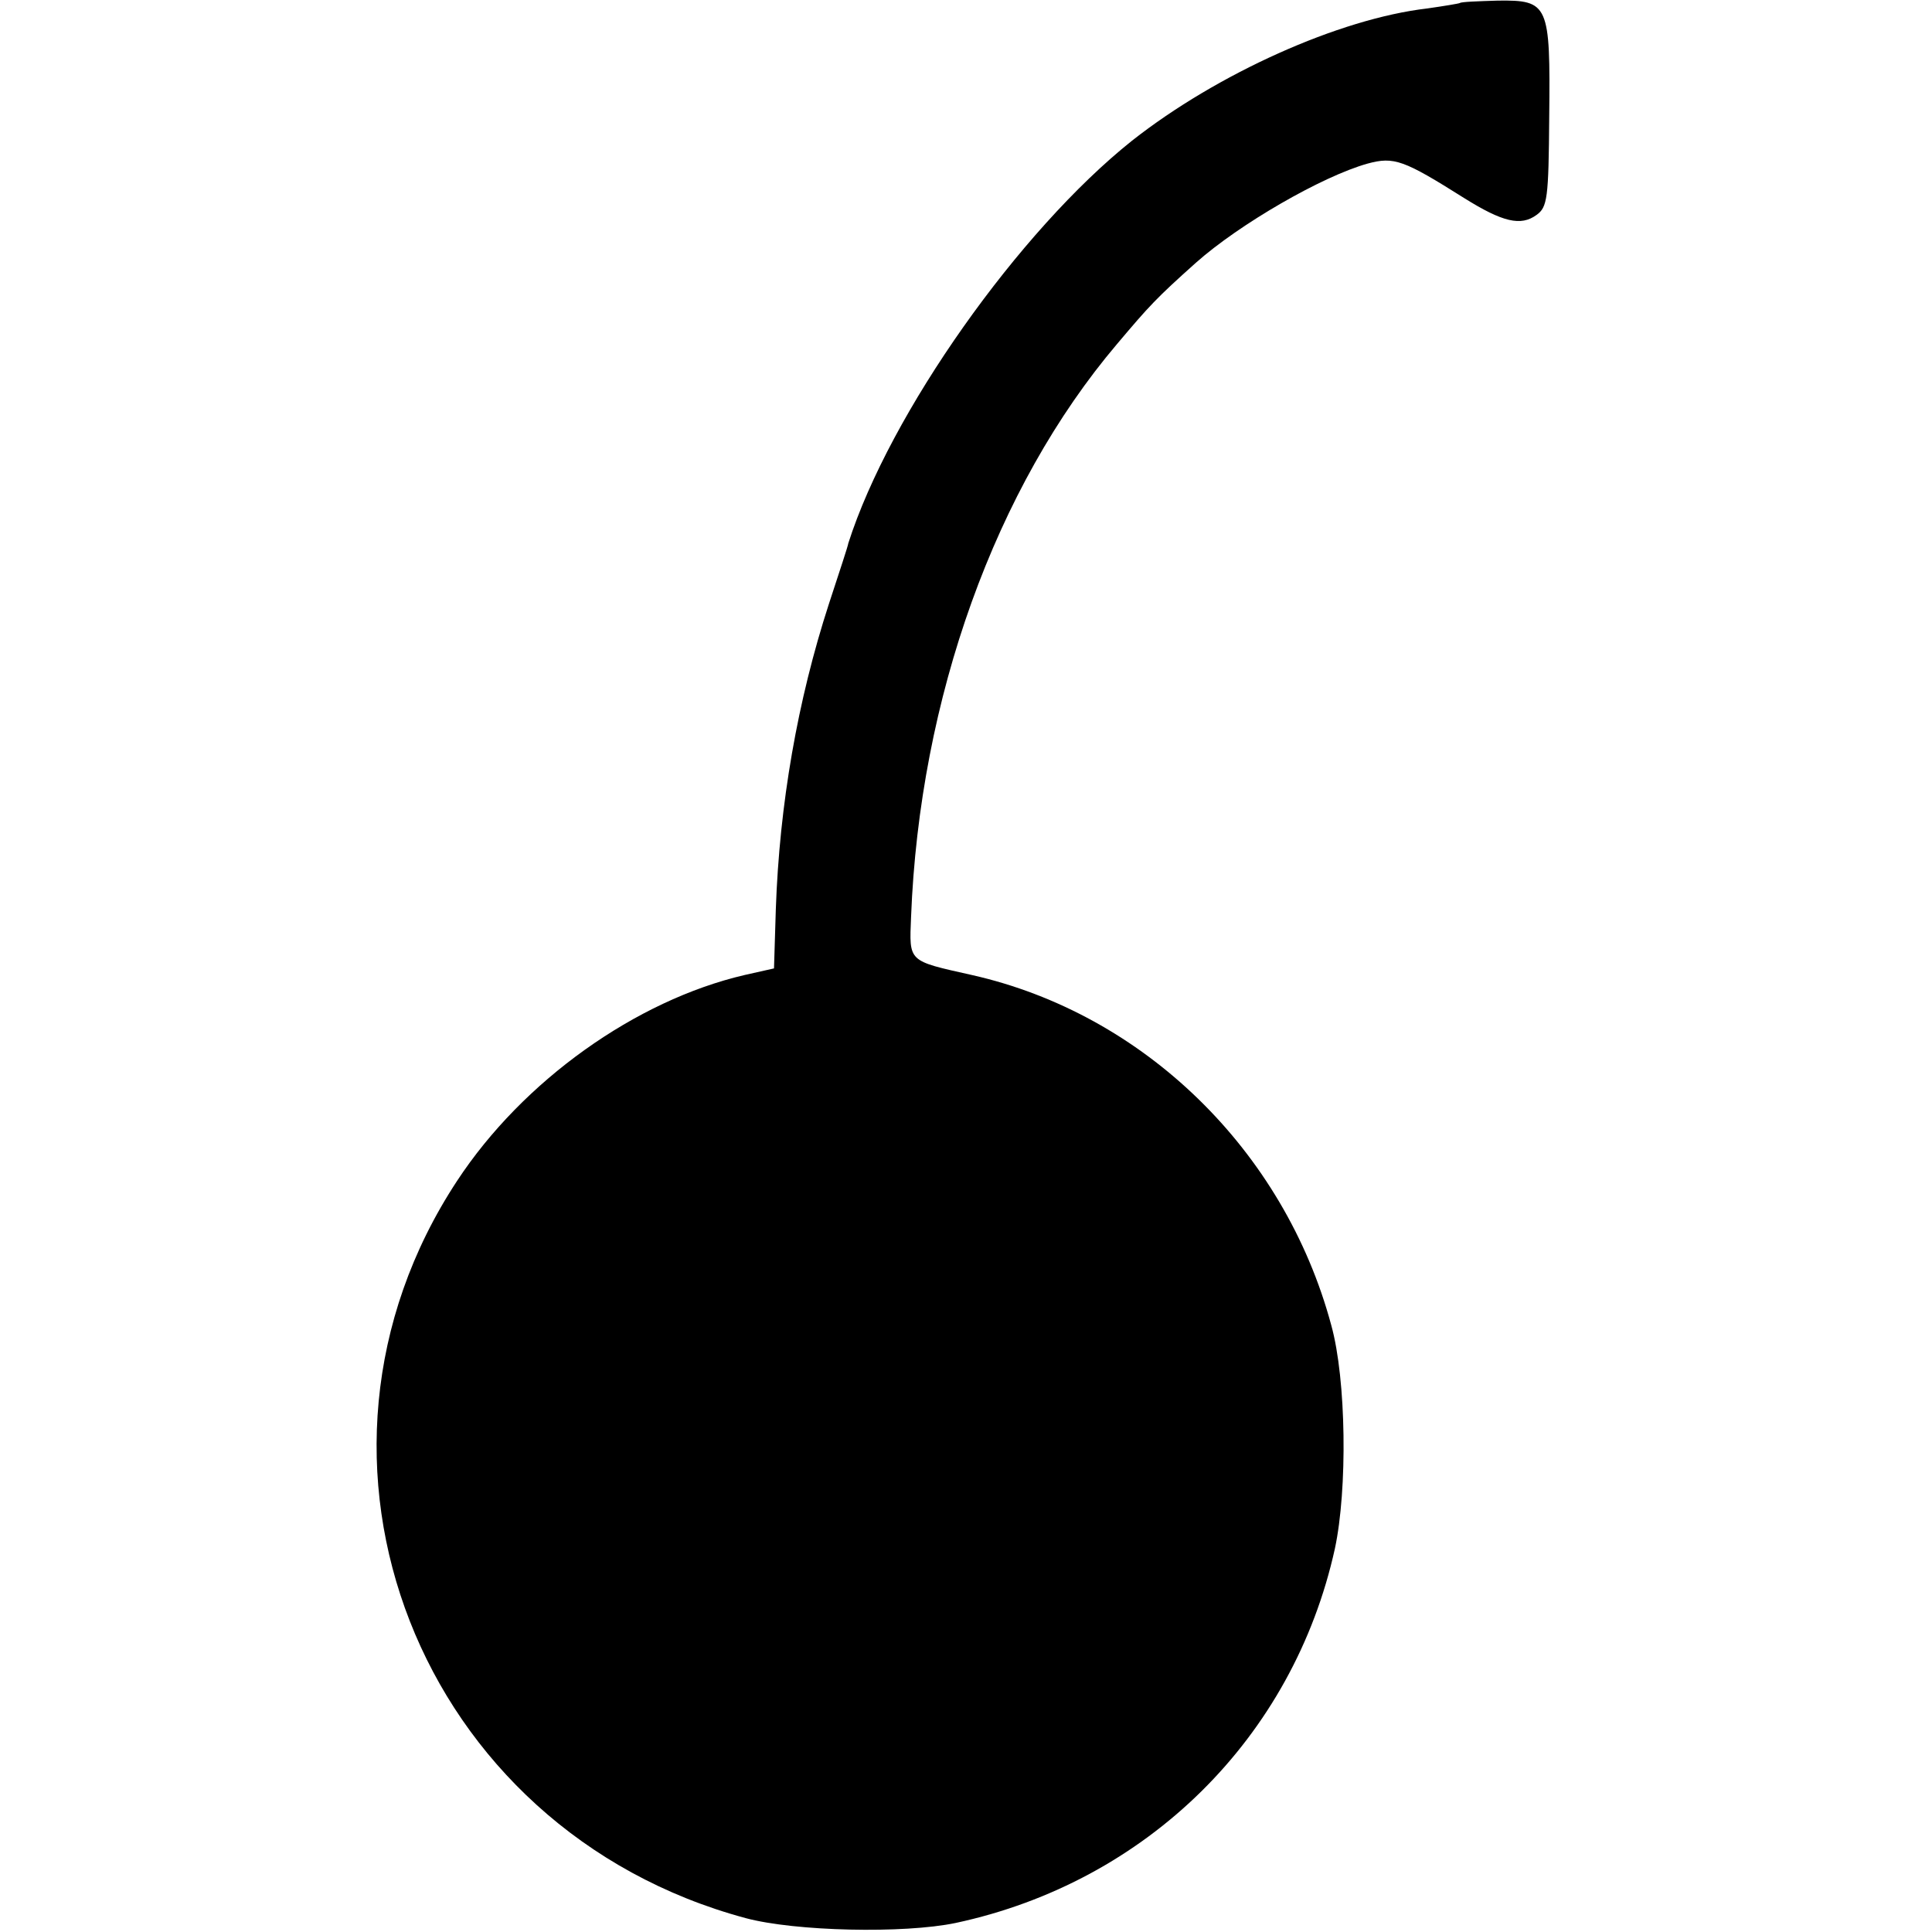
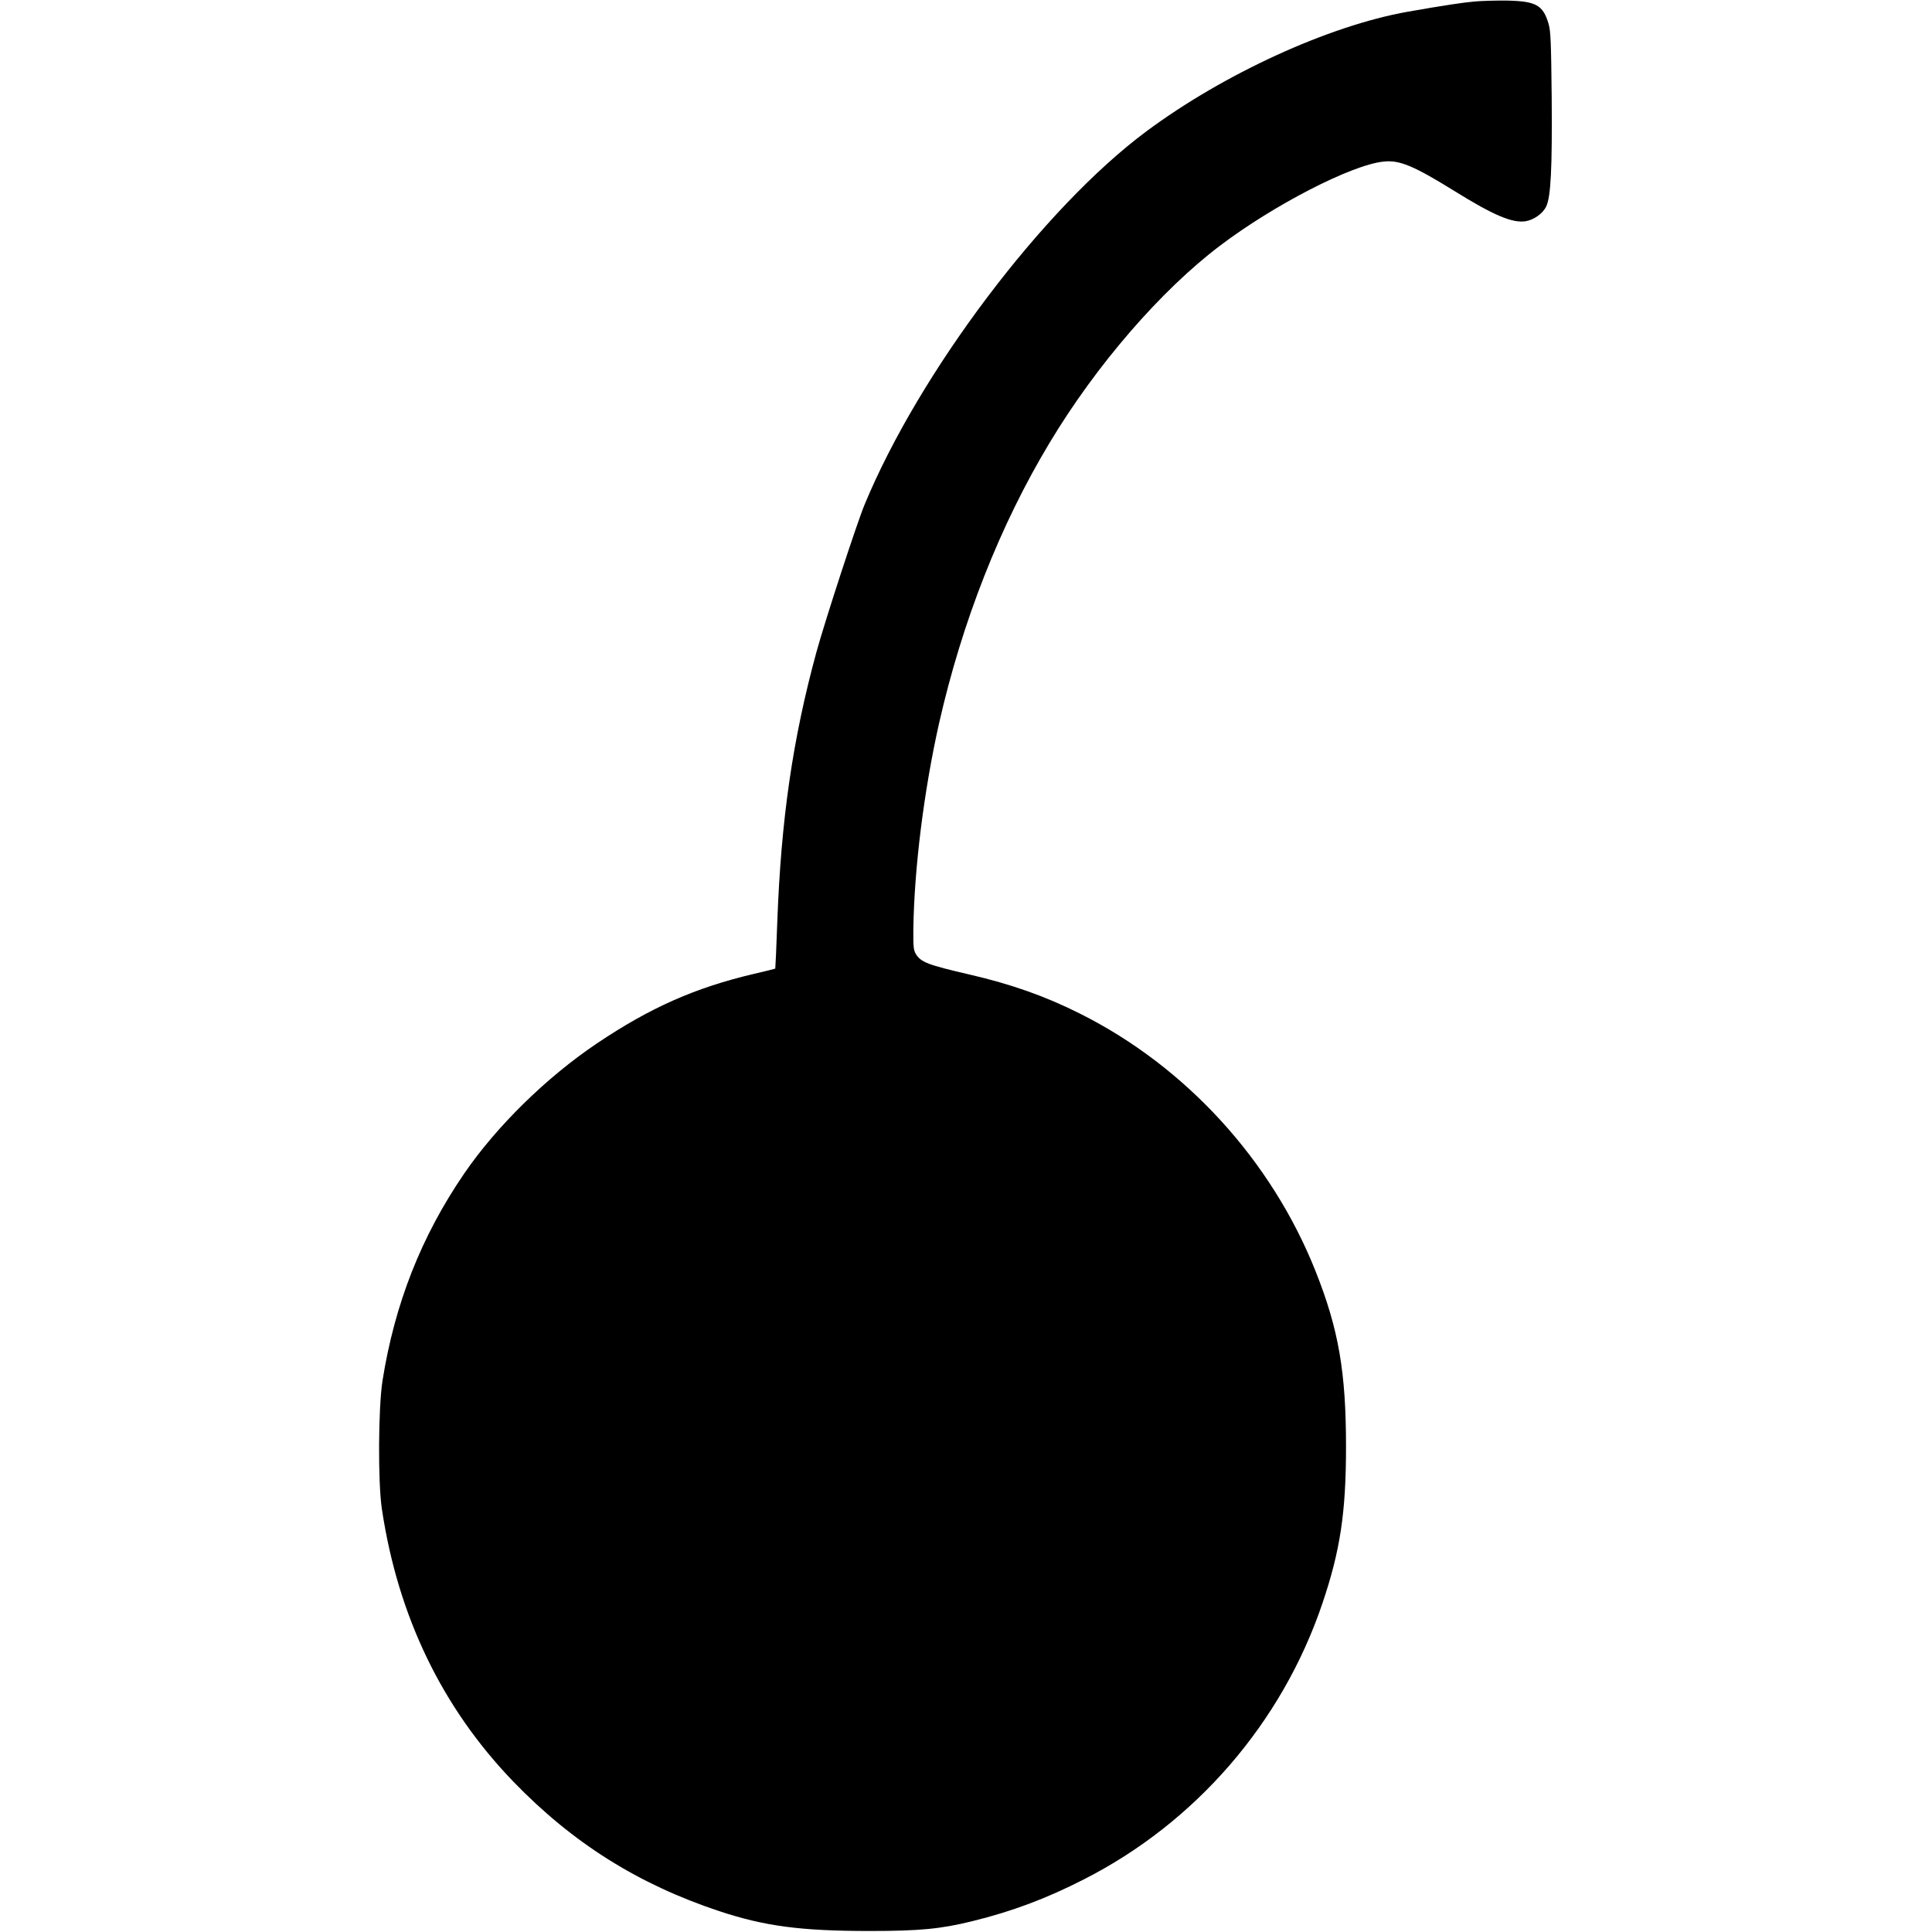
- <svg xmlns="http://www.w3.org/2000/svg" version="1.0" width="320pt" height="320pt" viewBox="0 0 320 320" preserveAspectRatio="xMidYMid meet">
-   <g transform="translate(0,320) scale(0.1,-0.1)" fill="#000000" stroke="none">
-     <path d="M2418 3195 c-2 -1 -26 -5 -54 -9 -146 -17 -348 -108 -489 -219 -187 -149 -401 -451 -470 -667 0 -3 -15 -48 -32 -100 -52 -160 -82 -332 -88 -506 l-3 -98 -49 -11 c-180 -42 -367 -175 -476 -341 -304 -462 -64 -1075 478 -1221 82 -22 262 -26 348 -8 317 68 559 307 628 620 21 98 19 280 -6 370 -78 290 -311 516 -595 580 -107 24 -104 21 -101 96 14 363 140 712 341 949 54 64 65 76 131 135 72 64 209 143 284 164 44 12 60 6 160 -57 64 -40 94 -47 120 -28 18 13 20 27 21 163 2 186 -1 193 -85 192 -33 -1 -61 -2 -63 -4z" />
+ <svg xmlns="http://www.w3.org/2000/svg" version="1.0" width="1332pt" height="1332pt" viewBox="0 0 1332 1332" preserveAspectRatio="xMidYMid meet">
+   <g transform="translate(0,1332) scale(0.1,-0.1)" fill="#000000" stroke="none">
+     <path d="M10170 13310 c-83 -7 -221 -28 -465 -71 -543 -96 -1268 -428 -1802 -825 -710 -528 -1566 -1663 -1943 -2575 -55 -134 -270 -793 -331 -1014 -164 -600 -244 -1154 -270 -1860 -6 -176 -13 -321 -14 -323 -1 -1 -67 -18 -146 -36 -405 -95 -717 -233 -1084 -480 -348 -234 -692 -572 -914 -896 -296 -432 -480 -899 -564 -1430 -29 -187 -32 -700 -4 -885 111 -740 416 -1370 907 -1879 409 -423 859 -706 1418 -892 314 -104 563 -137 1037 -137 347 0 491 14 710 68 273 67 510 156 768 288 771 392 1366 1080 1644 1902 123 363 163 627 163 1080 0 517 -51 811 -210 1211 -304 764 -895 1411 -1623 1775 -238 120 -476 204 -762 270 -289 67 -336 85 -371 142 -16 28 -18 50 -17 172 6 419 73 953 177 1417 159 702 421 1369 764 1938 321 534 765 1047 1173 1356 371 281 908 558 1128 580 109 12 206 -28 487 -202 275 -171 403 -224 494 -209 56 10 117 53 140 101 32 66 42 260 38 755 -4 380 -7 452 -21 503 -38 131 -87 158 -287 162 -74 1 -173 -2 -220 -6z" />
  </g>
</svg>
